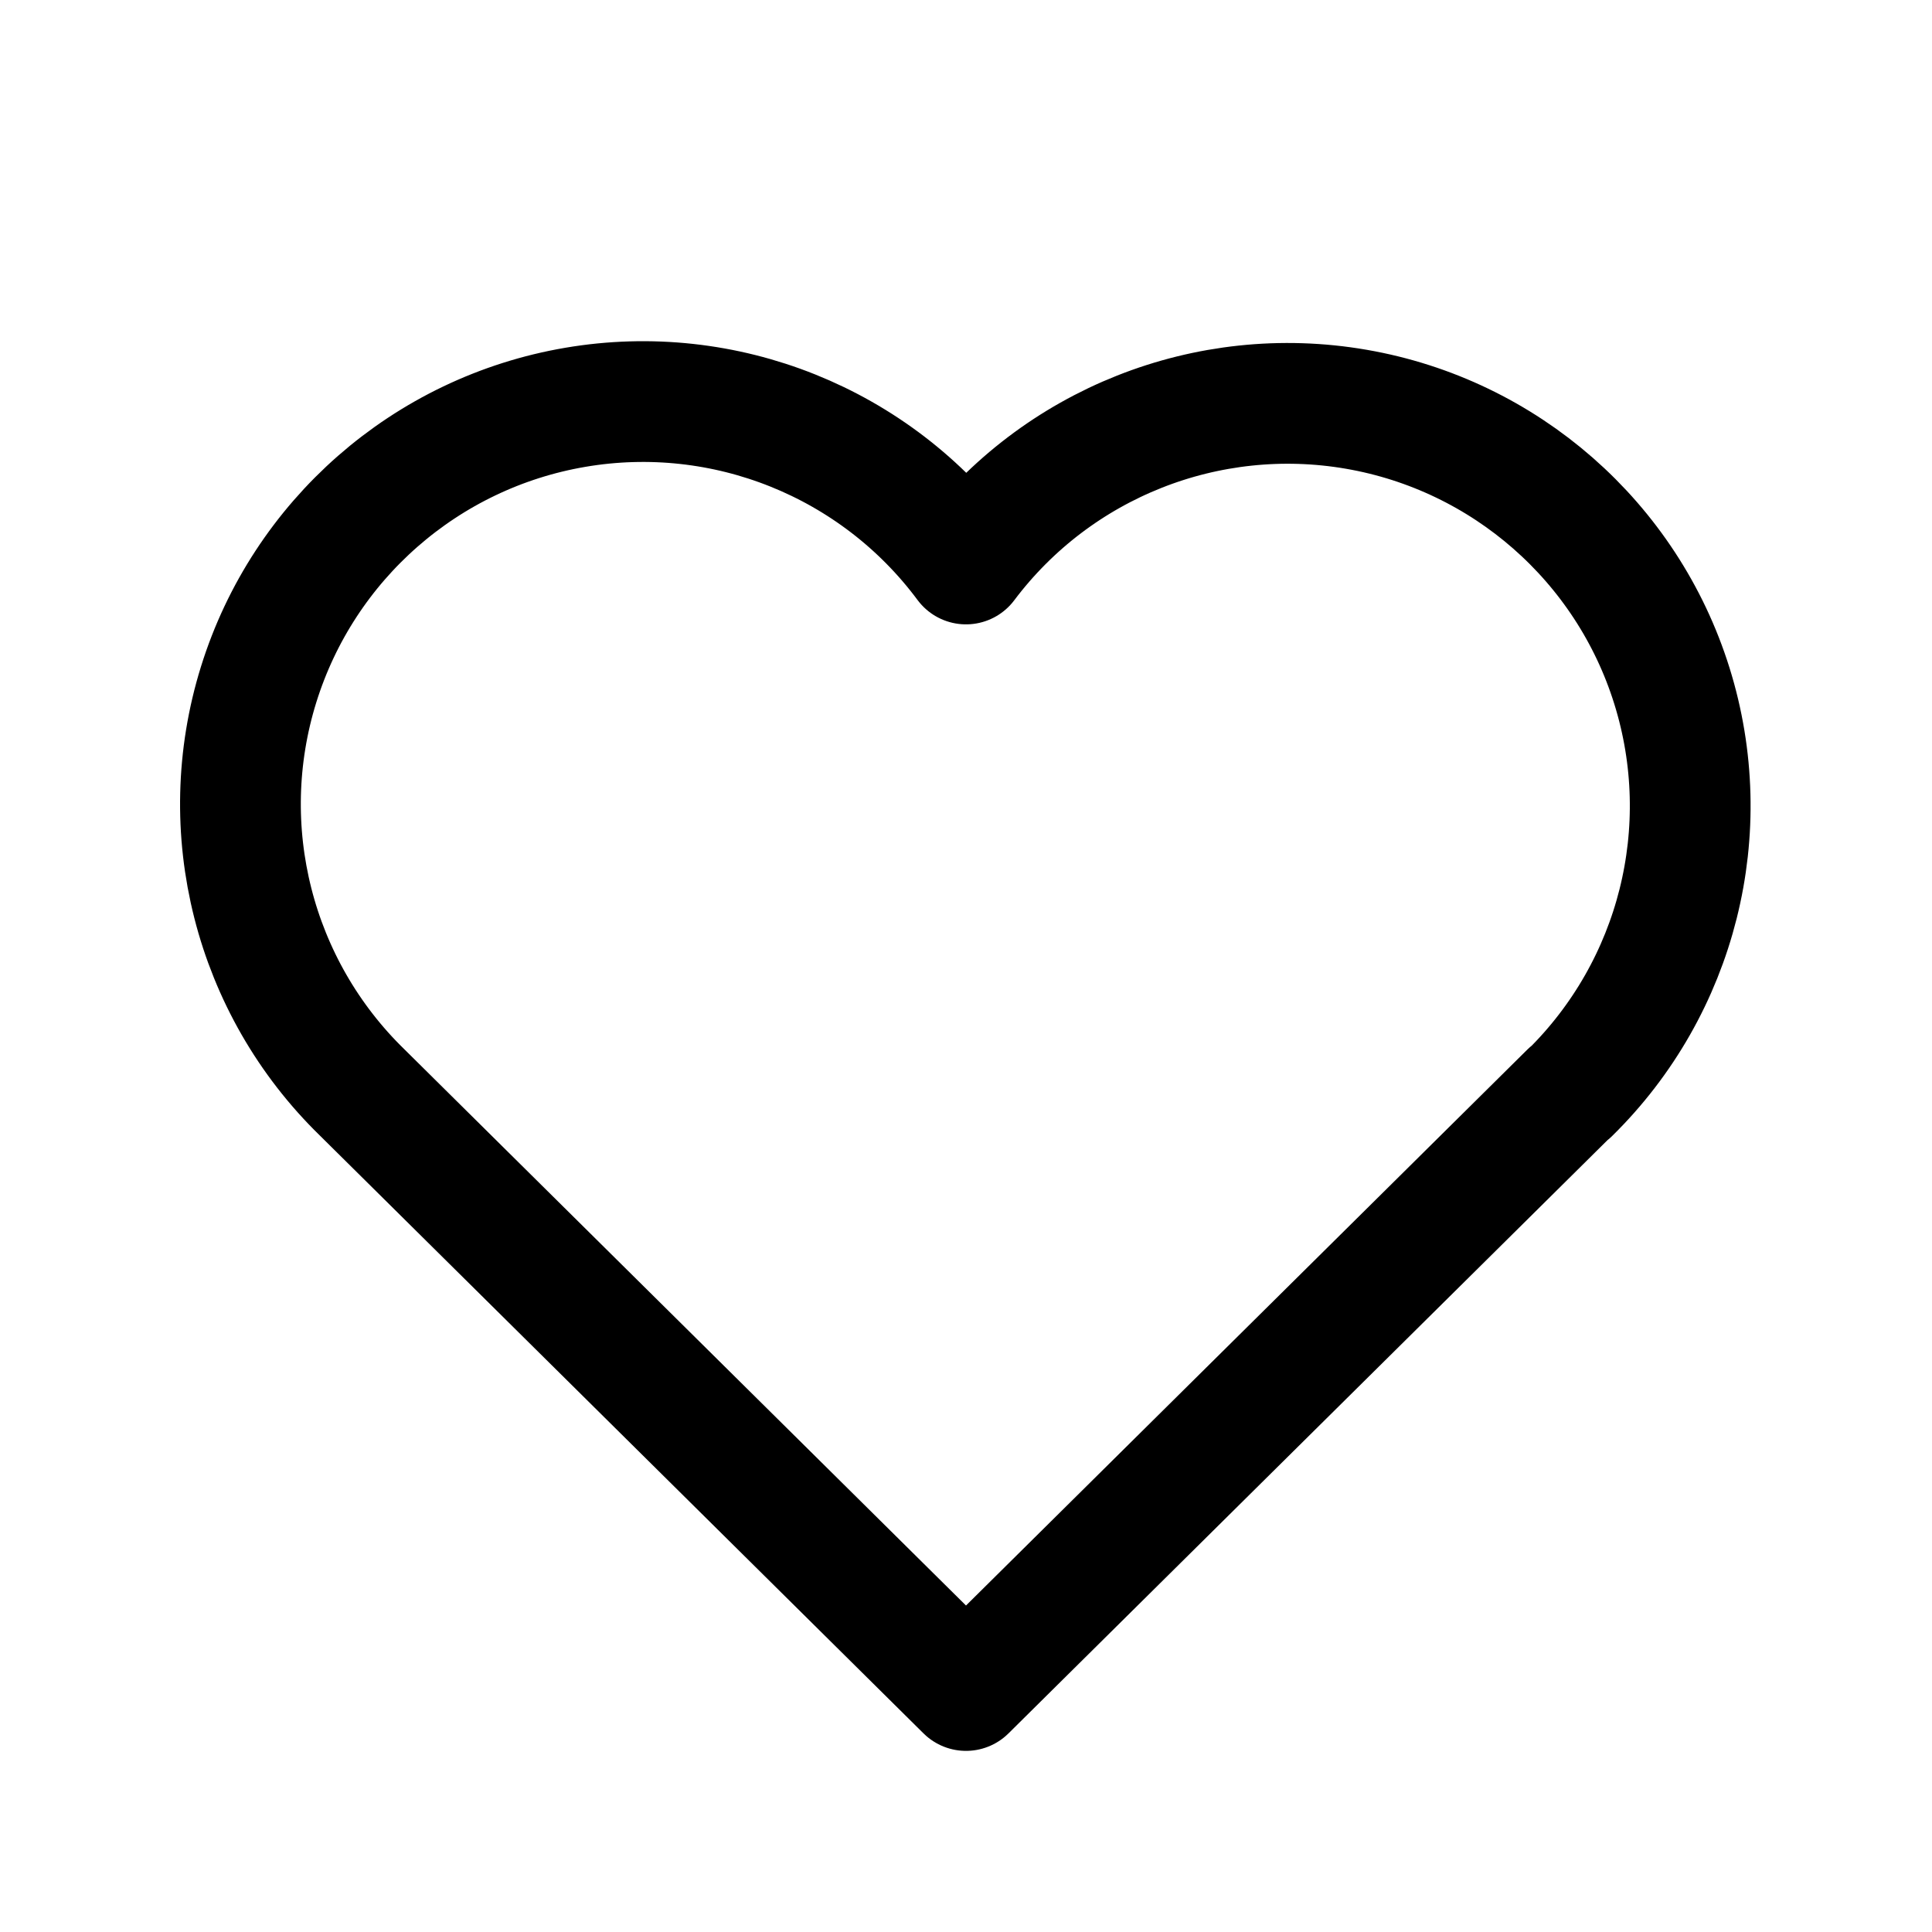
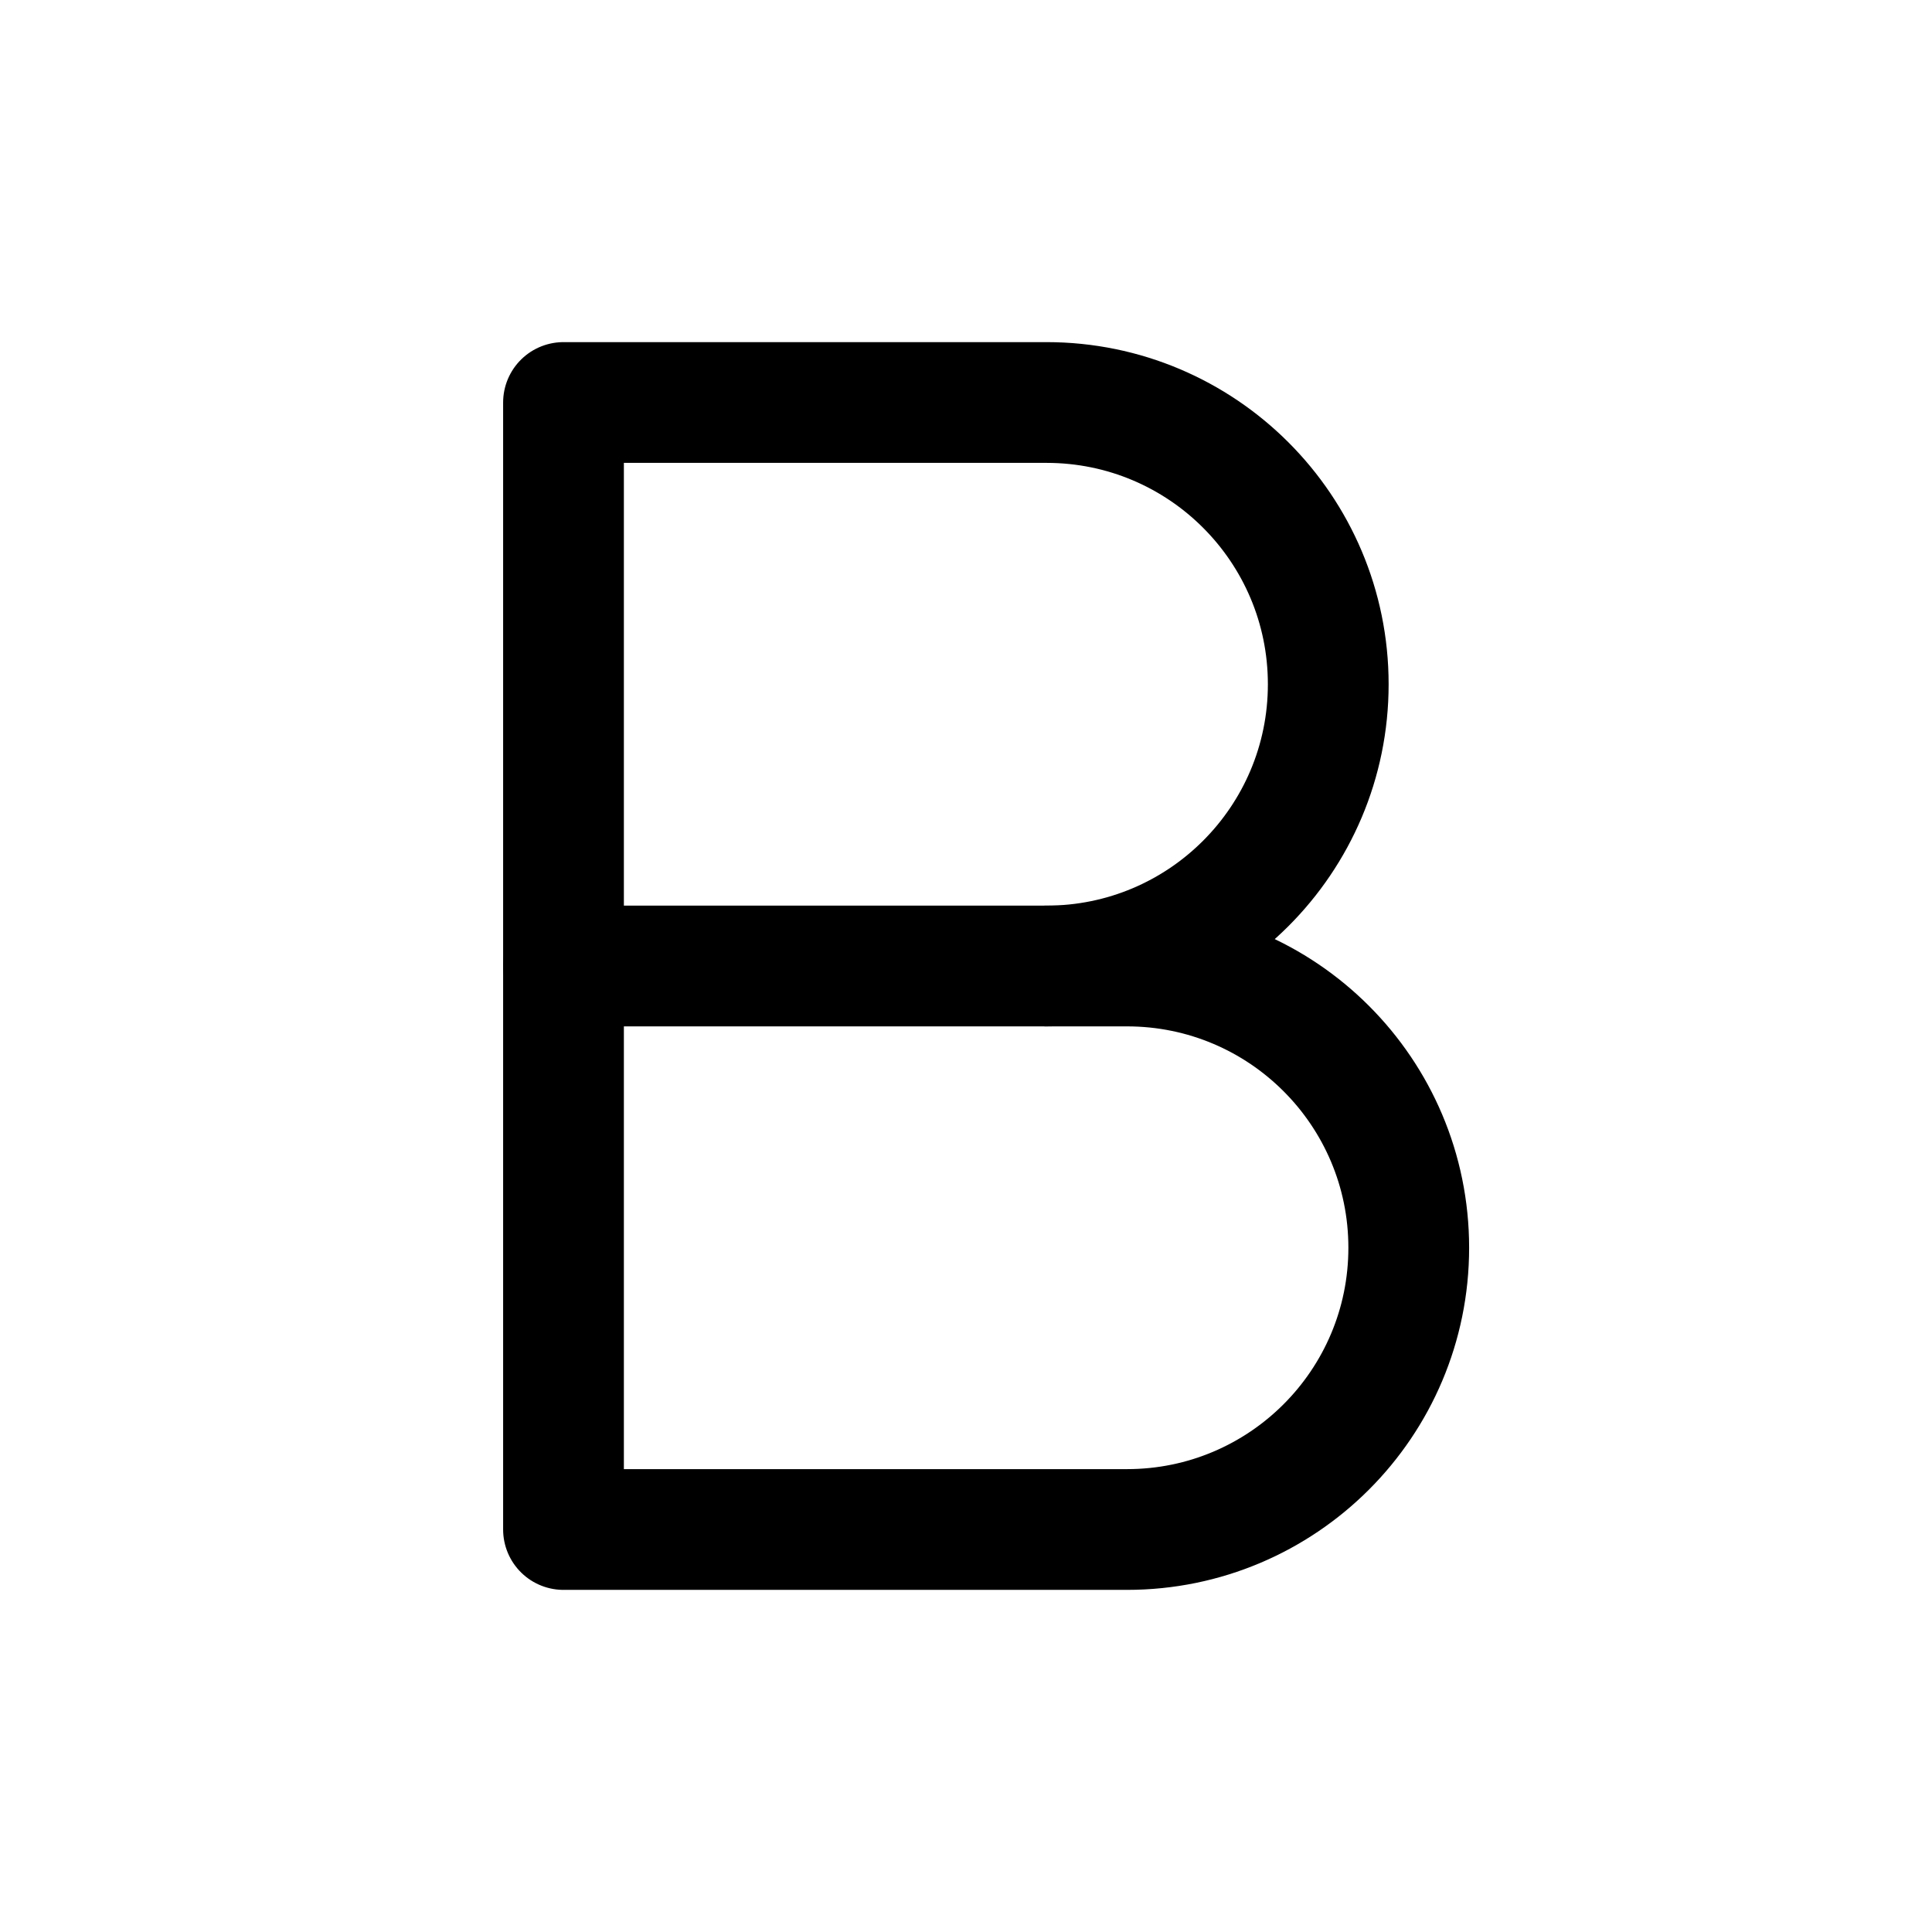
- <svg xmlns="http://www.w3.org/2000/svg" class="icon icon-tabler icon-tabler-heart" width="44" height="44" viewBox="0 0 24 24" stroke-width="1.5" stroke="currentColor" fill="none" stroke-linecap="round" stroke-linejoin="round">
+ <svg xmlns="http://www.w3.org/2000/svg" class="icon icon-tabler icon-tabler-bold" width="44" height="44" viewBox="0 0 24 24" stroke-width="1.5" stroke="currentColor" fill="none" stroke-linecap="round" stroke-linejoin="round">
  <path stroke="none" d="M0 0h24v24H0z" fill="none" />
-   <path d="M19.5 13.572l-7.5 7.428l-7.5 -7.428m0 0a5 5 0 1 1 7.5 -6.566a5 5 0 1 1 7.5 6.572" />
+   <path d="M7 5h6a3.5 3.5 0 0 1 0 7h-6z" />
+   <path d="M13 12h1a3.5 3.5 0 0 1 0 7h-7v-7" />
</svg>
